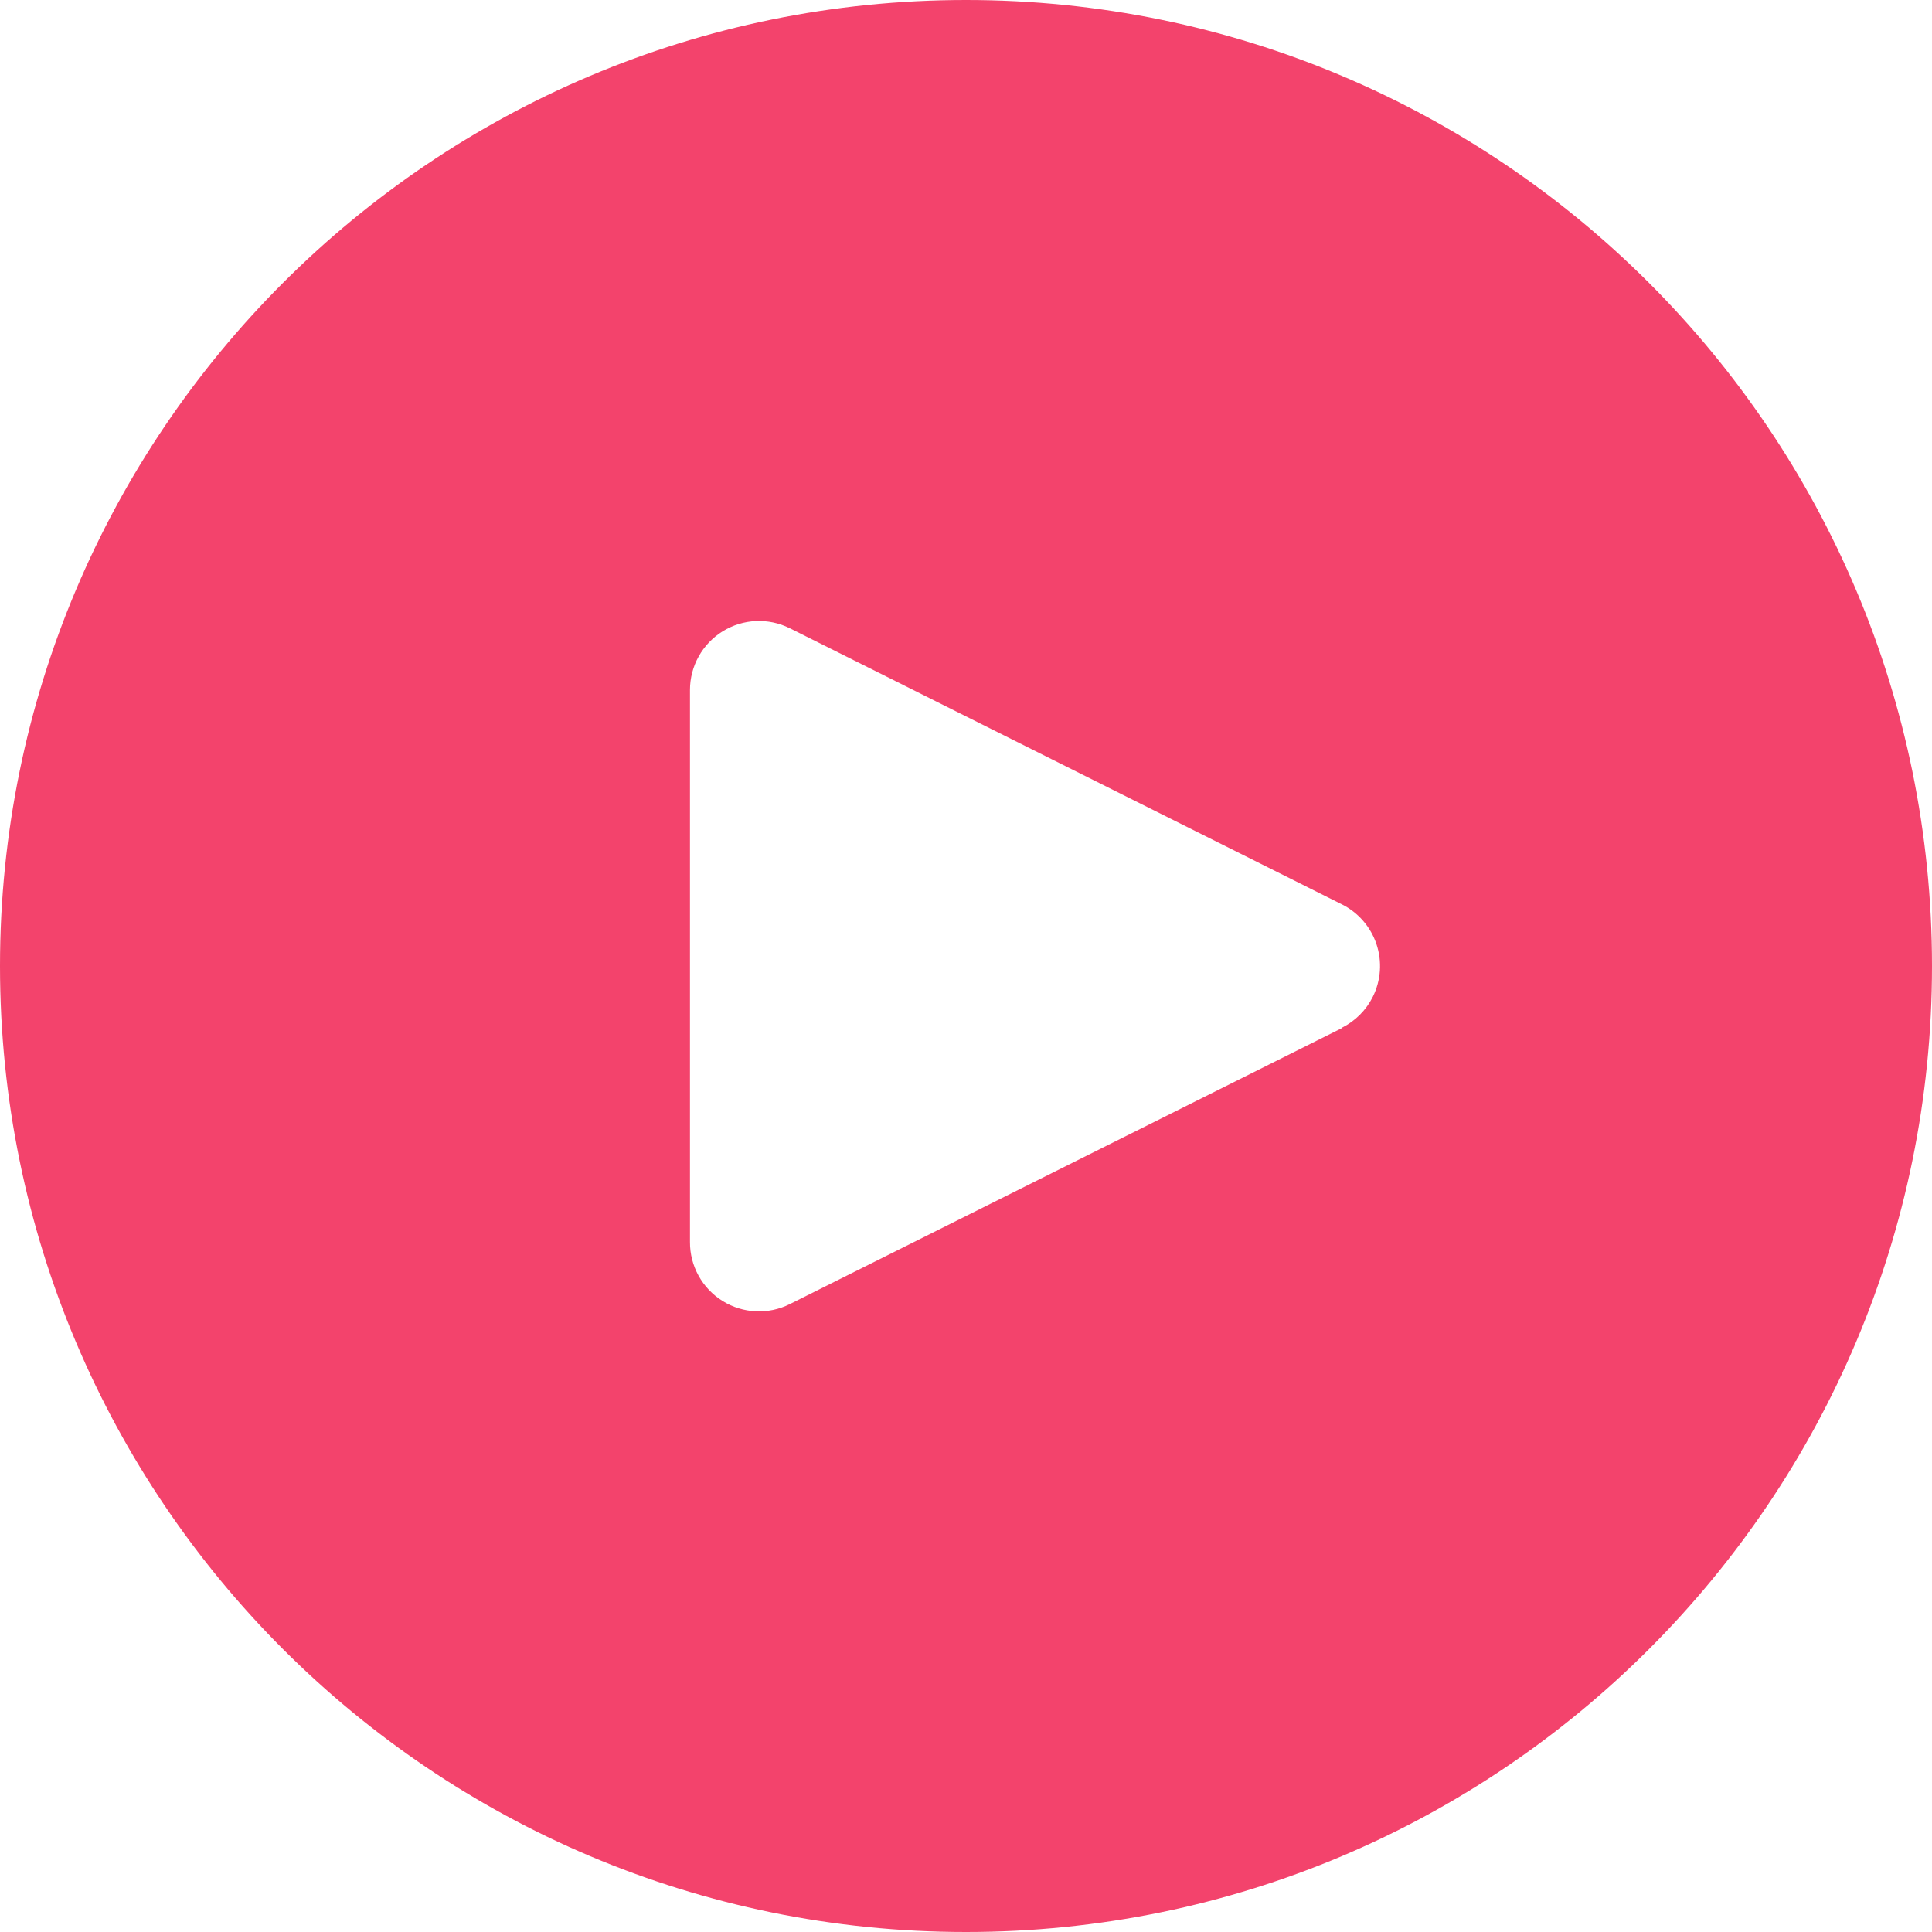
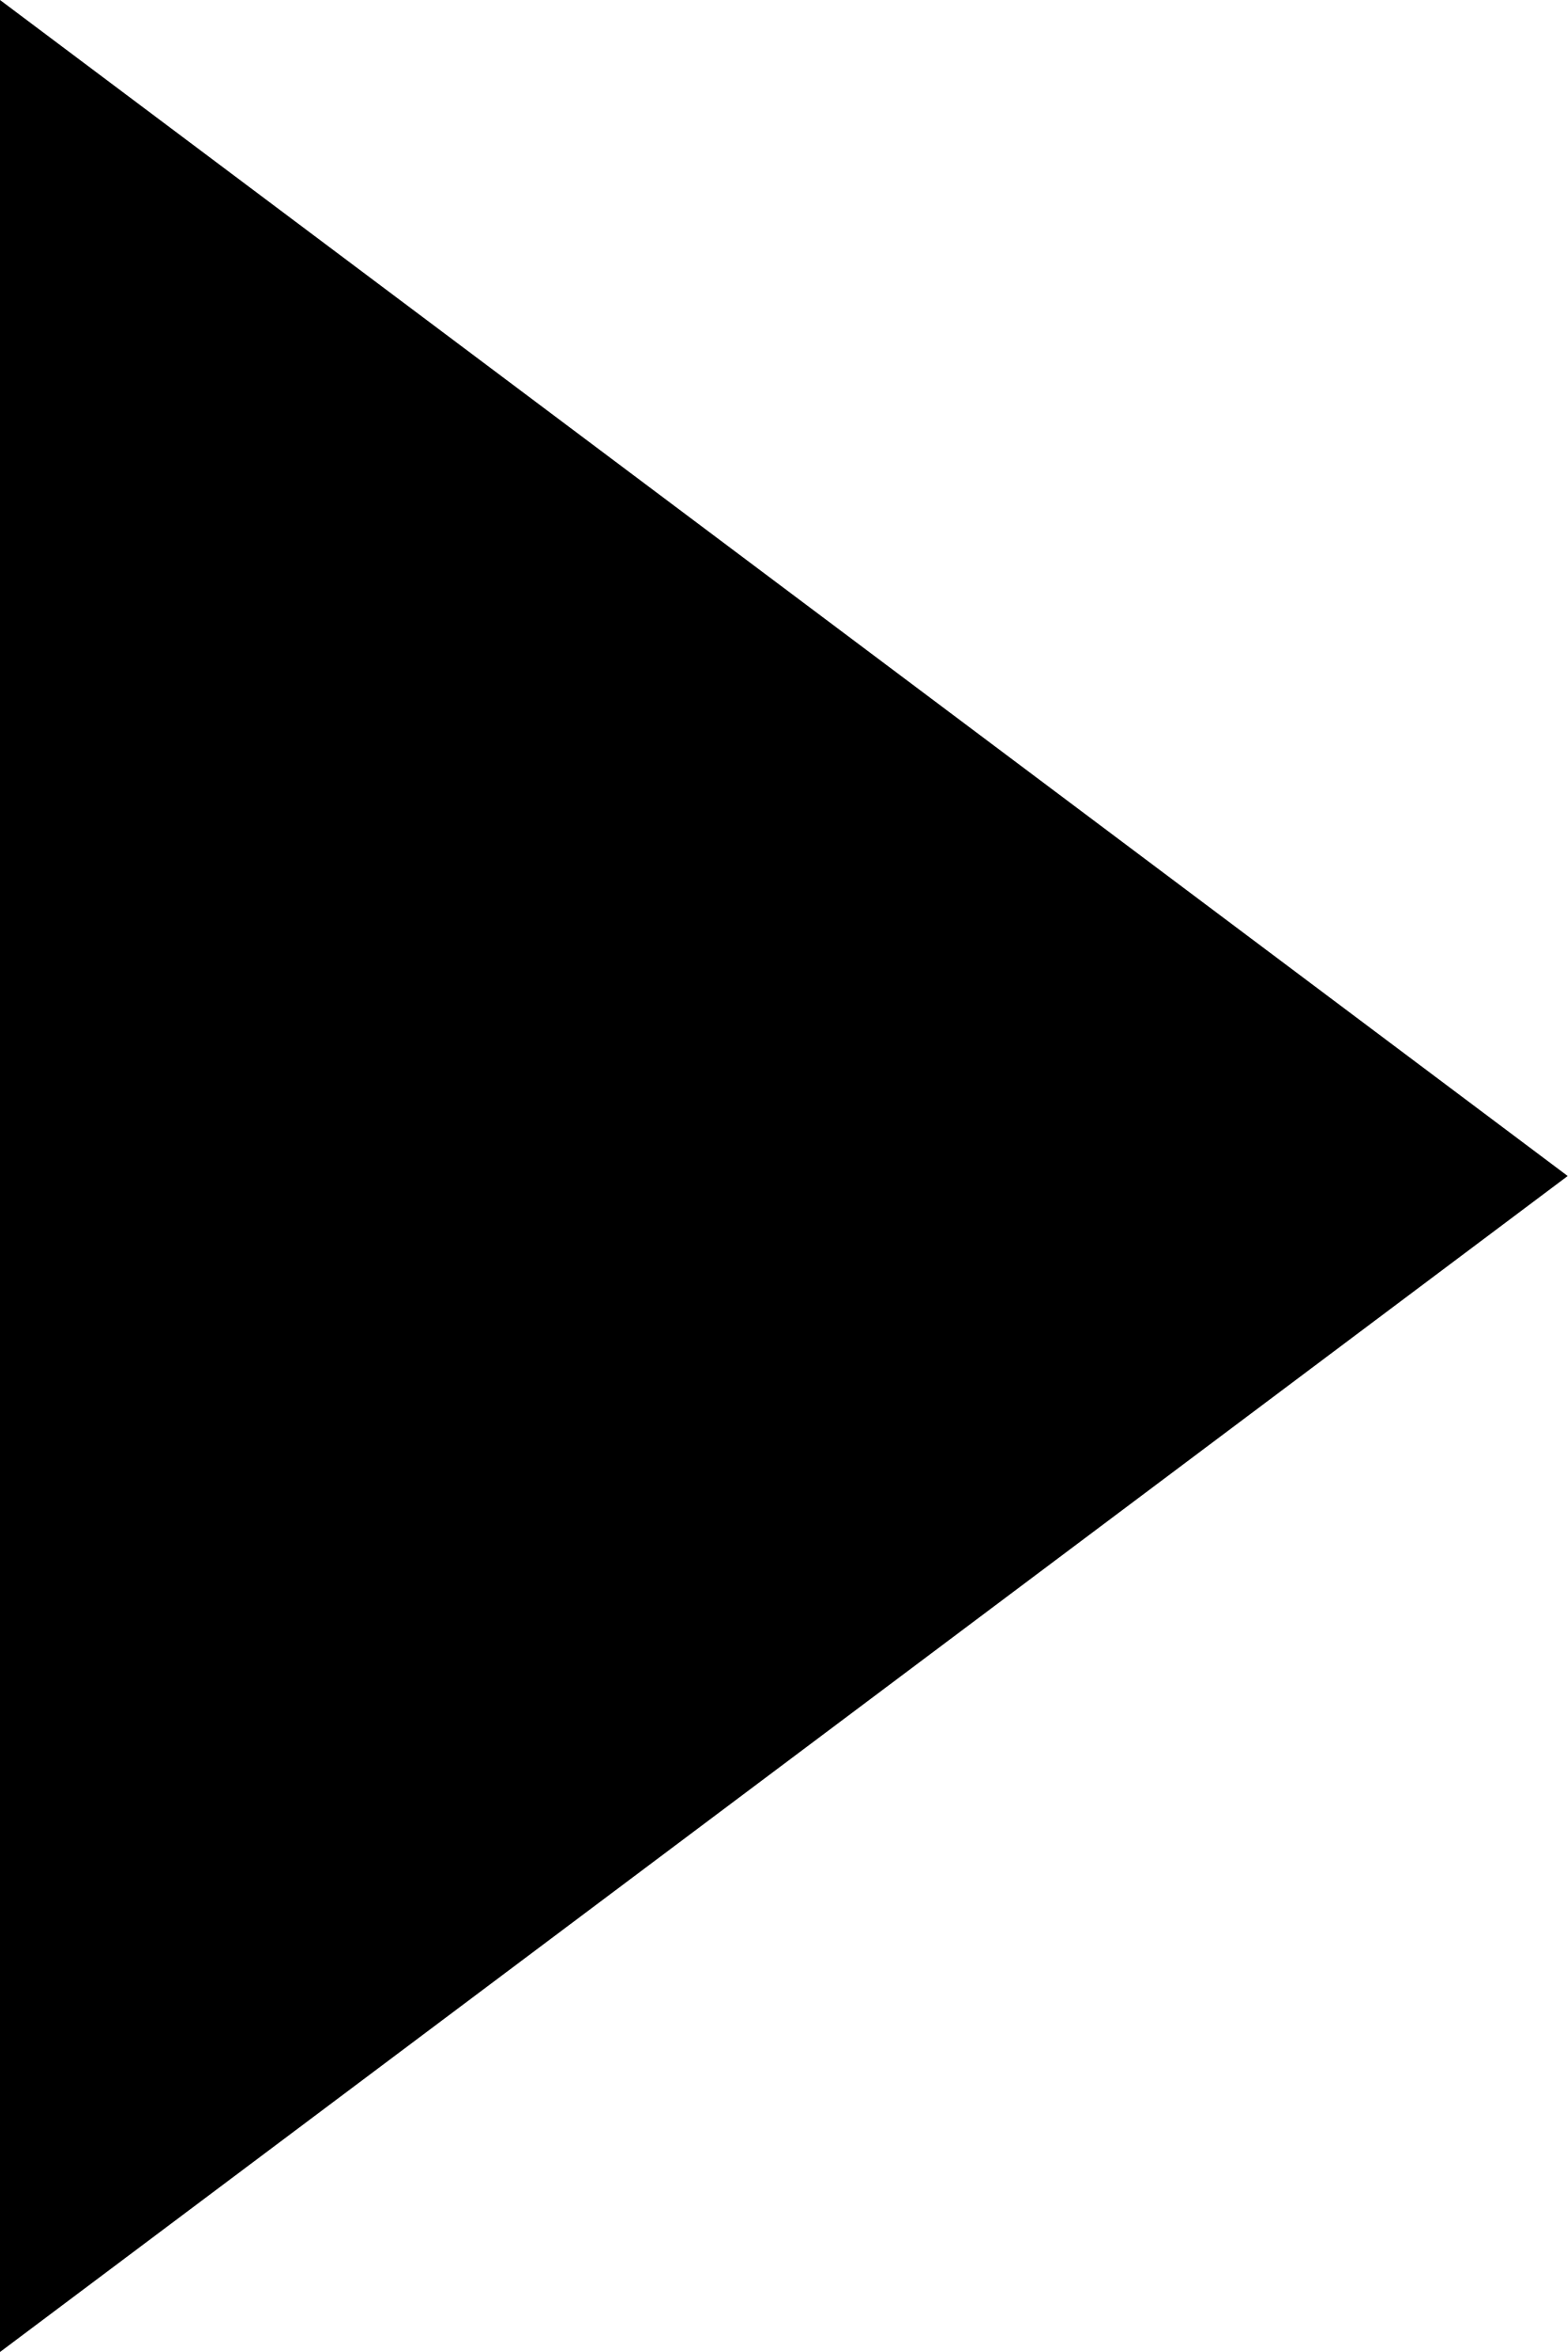
- <svg xmlns="http://www.w3.org/2000/svg" width="54" height="54">
-   <path d="M27 0a27 27 0 1027 27A27 27 0 0027 0zm11.371 27.86a1.929 1.929 0 01-.866.866v.01L22.076 36.45a1.929 1.929 0 01-2.791-1.736V19.286a1.929 1.929 0 012.791-1.726L37.5 25.274a1.928 1.928 0 01.871 2.586z" fill="#f3436c" />
+ <svg class="icon icon-play-v2" viewBox="0 0 12 18">
+   <path d="M12.25 25.25L24.25 16.25 12.25 7.25z" transform="translate(-320 -2358) translate(-122 1971) translate(426 376) translate(3.75 3.75)" />
</svg>
